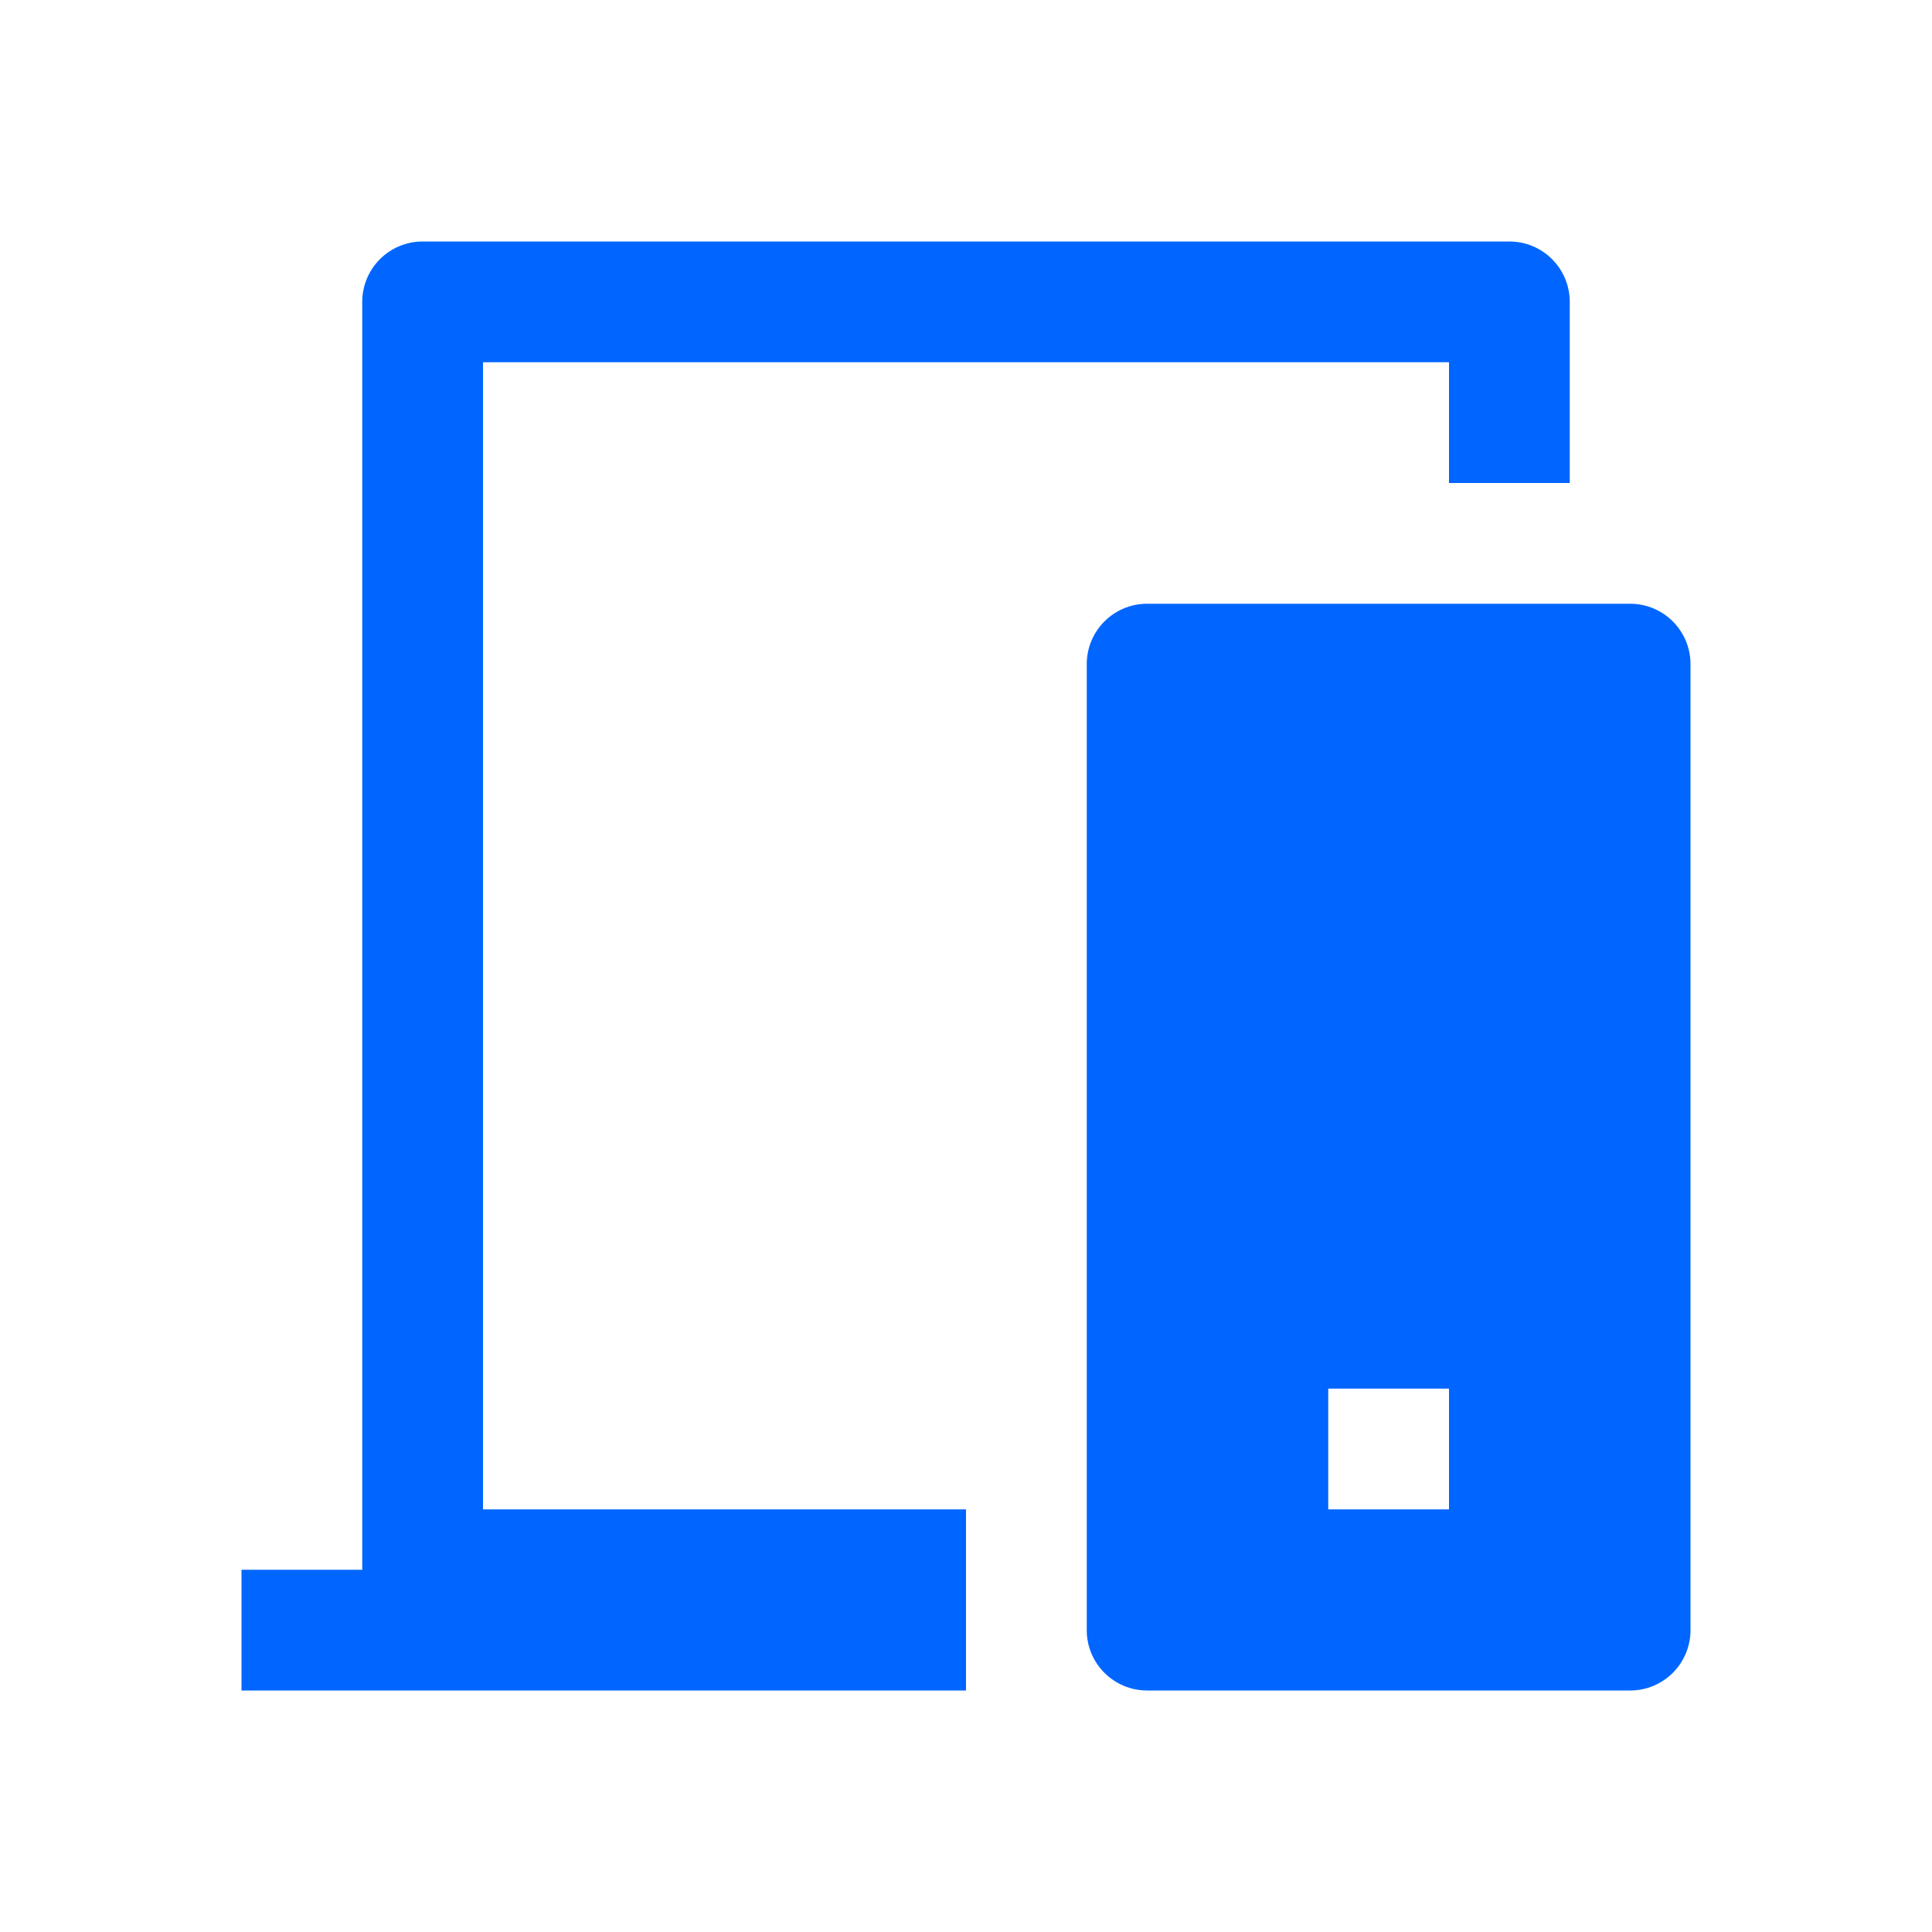
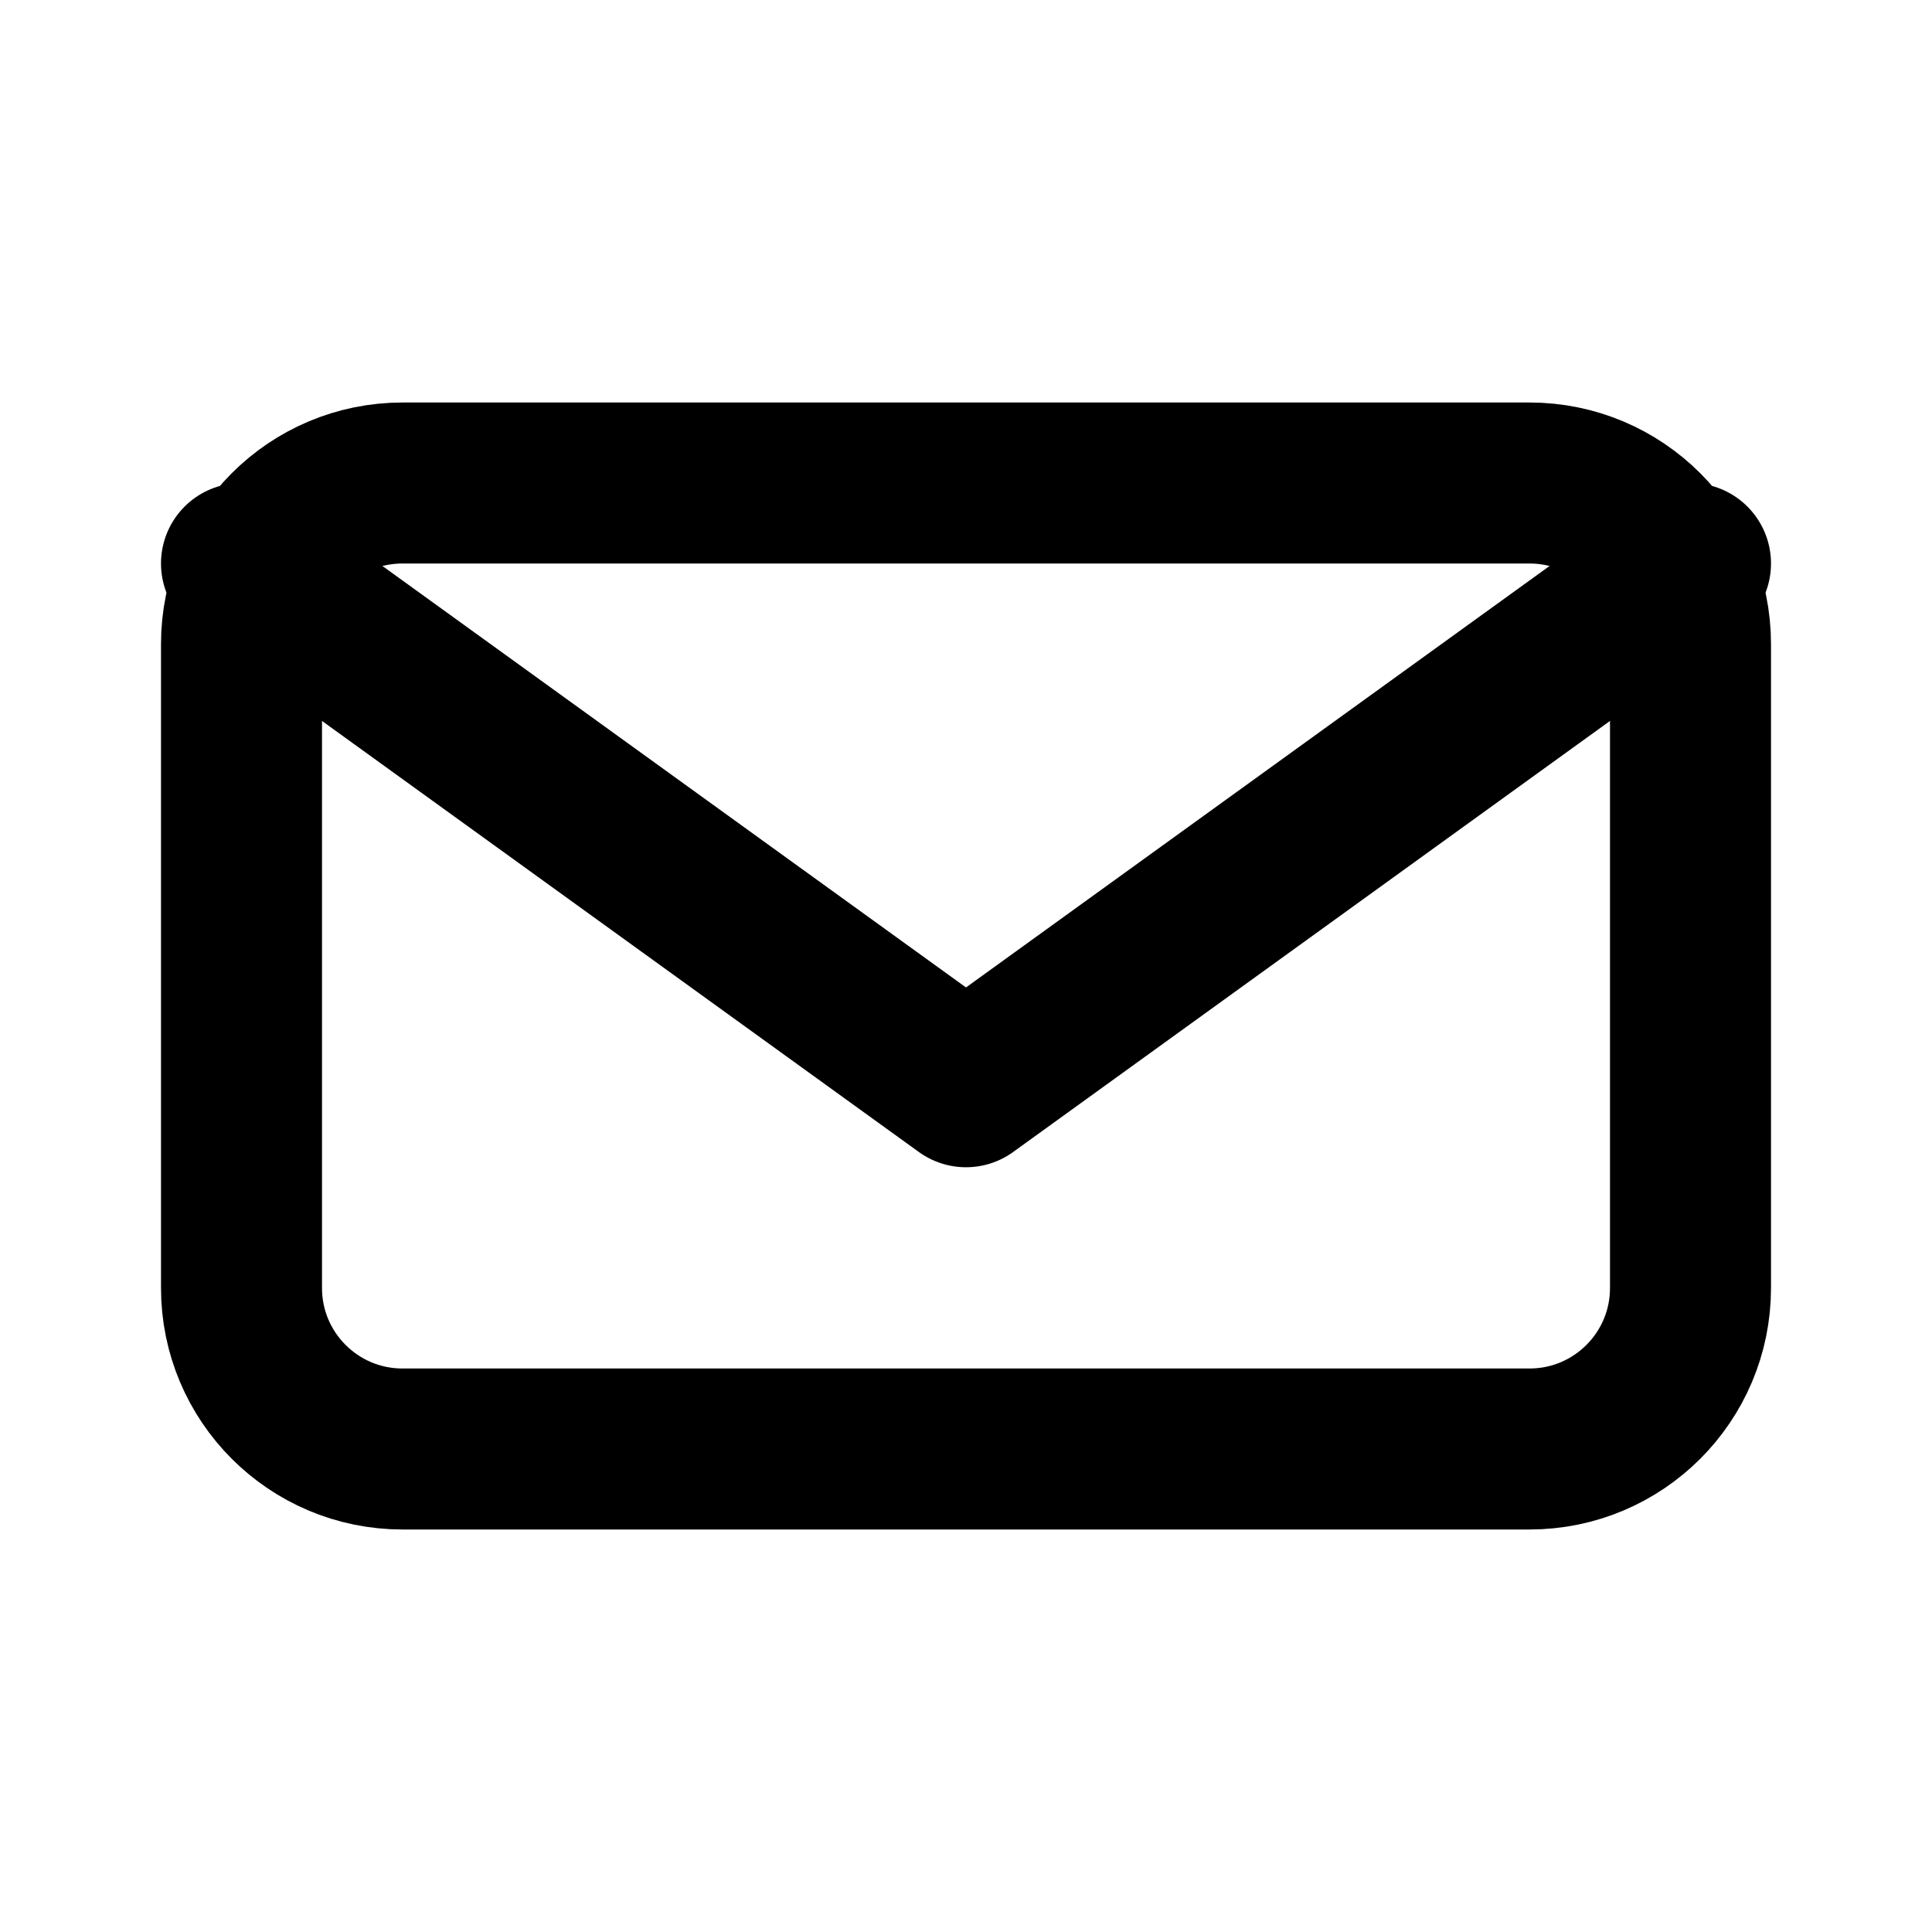
- <svg xmlns="http://www.w3.org/2000/svg" width="1em" height="1em" viewBox="0 0 16 16">
-   <path fill="#0066ff" d="M3.5 2a.5.5 0 0 0-.5.5V13H2v1h6v-1.5H4V3h8v1h1V2.5a.5.5 0 0 0-.5-.5z" />
-   <path fill="#0066ff" fill-rule="evenodd" d="M9.5 5a.5.5 0 0 0-.5.5v8a.5.5 0 0 0 .5.5h4a.5.5 0 0 0 .5-.5v-8a.5.5 0 0 0-.5-.5zm1.5 7.5h1v-1h-1z" clip-rule="evenodd" />
+ <svg xmlns="http://www.w3.org/2000/svg" width="48" height="48" viewBox="0 0 48 48" fill="none">
+   <rect x="6" y="12" width="36" height="24" rx="4" stroke="#000000" stroke-width="4" stroke-linecap="round" stroke-linejoin="round" />
+   <polyline points="6,14 24,27 42,14" stroke="#000000" stroke-width="4" stroke-linecap="round" stroke-linejoin="round" fill="none" />
</svg>
